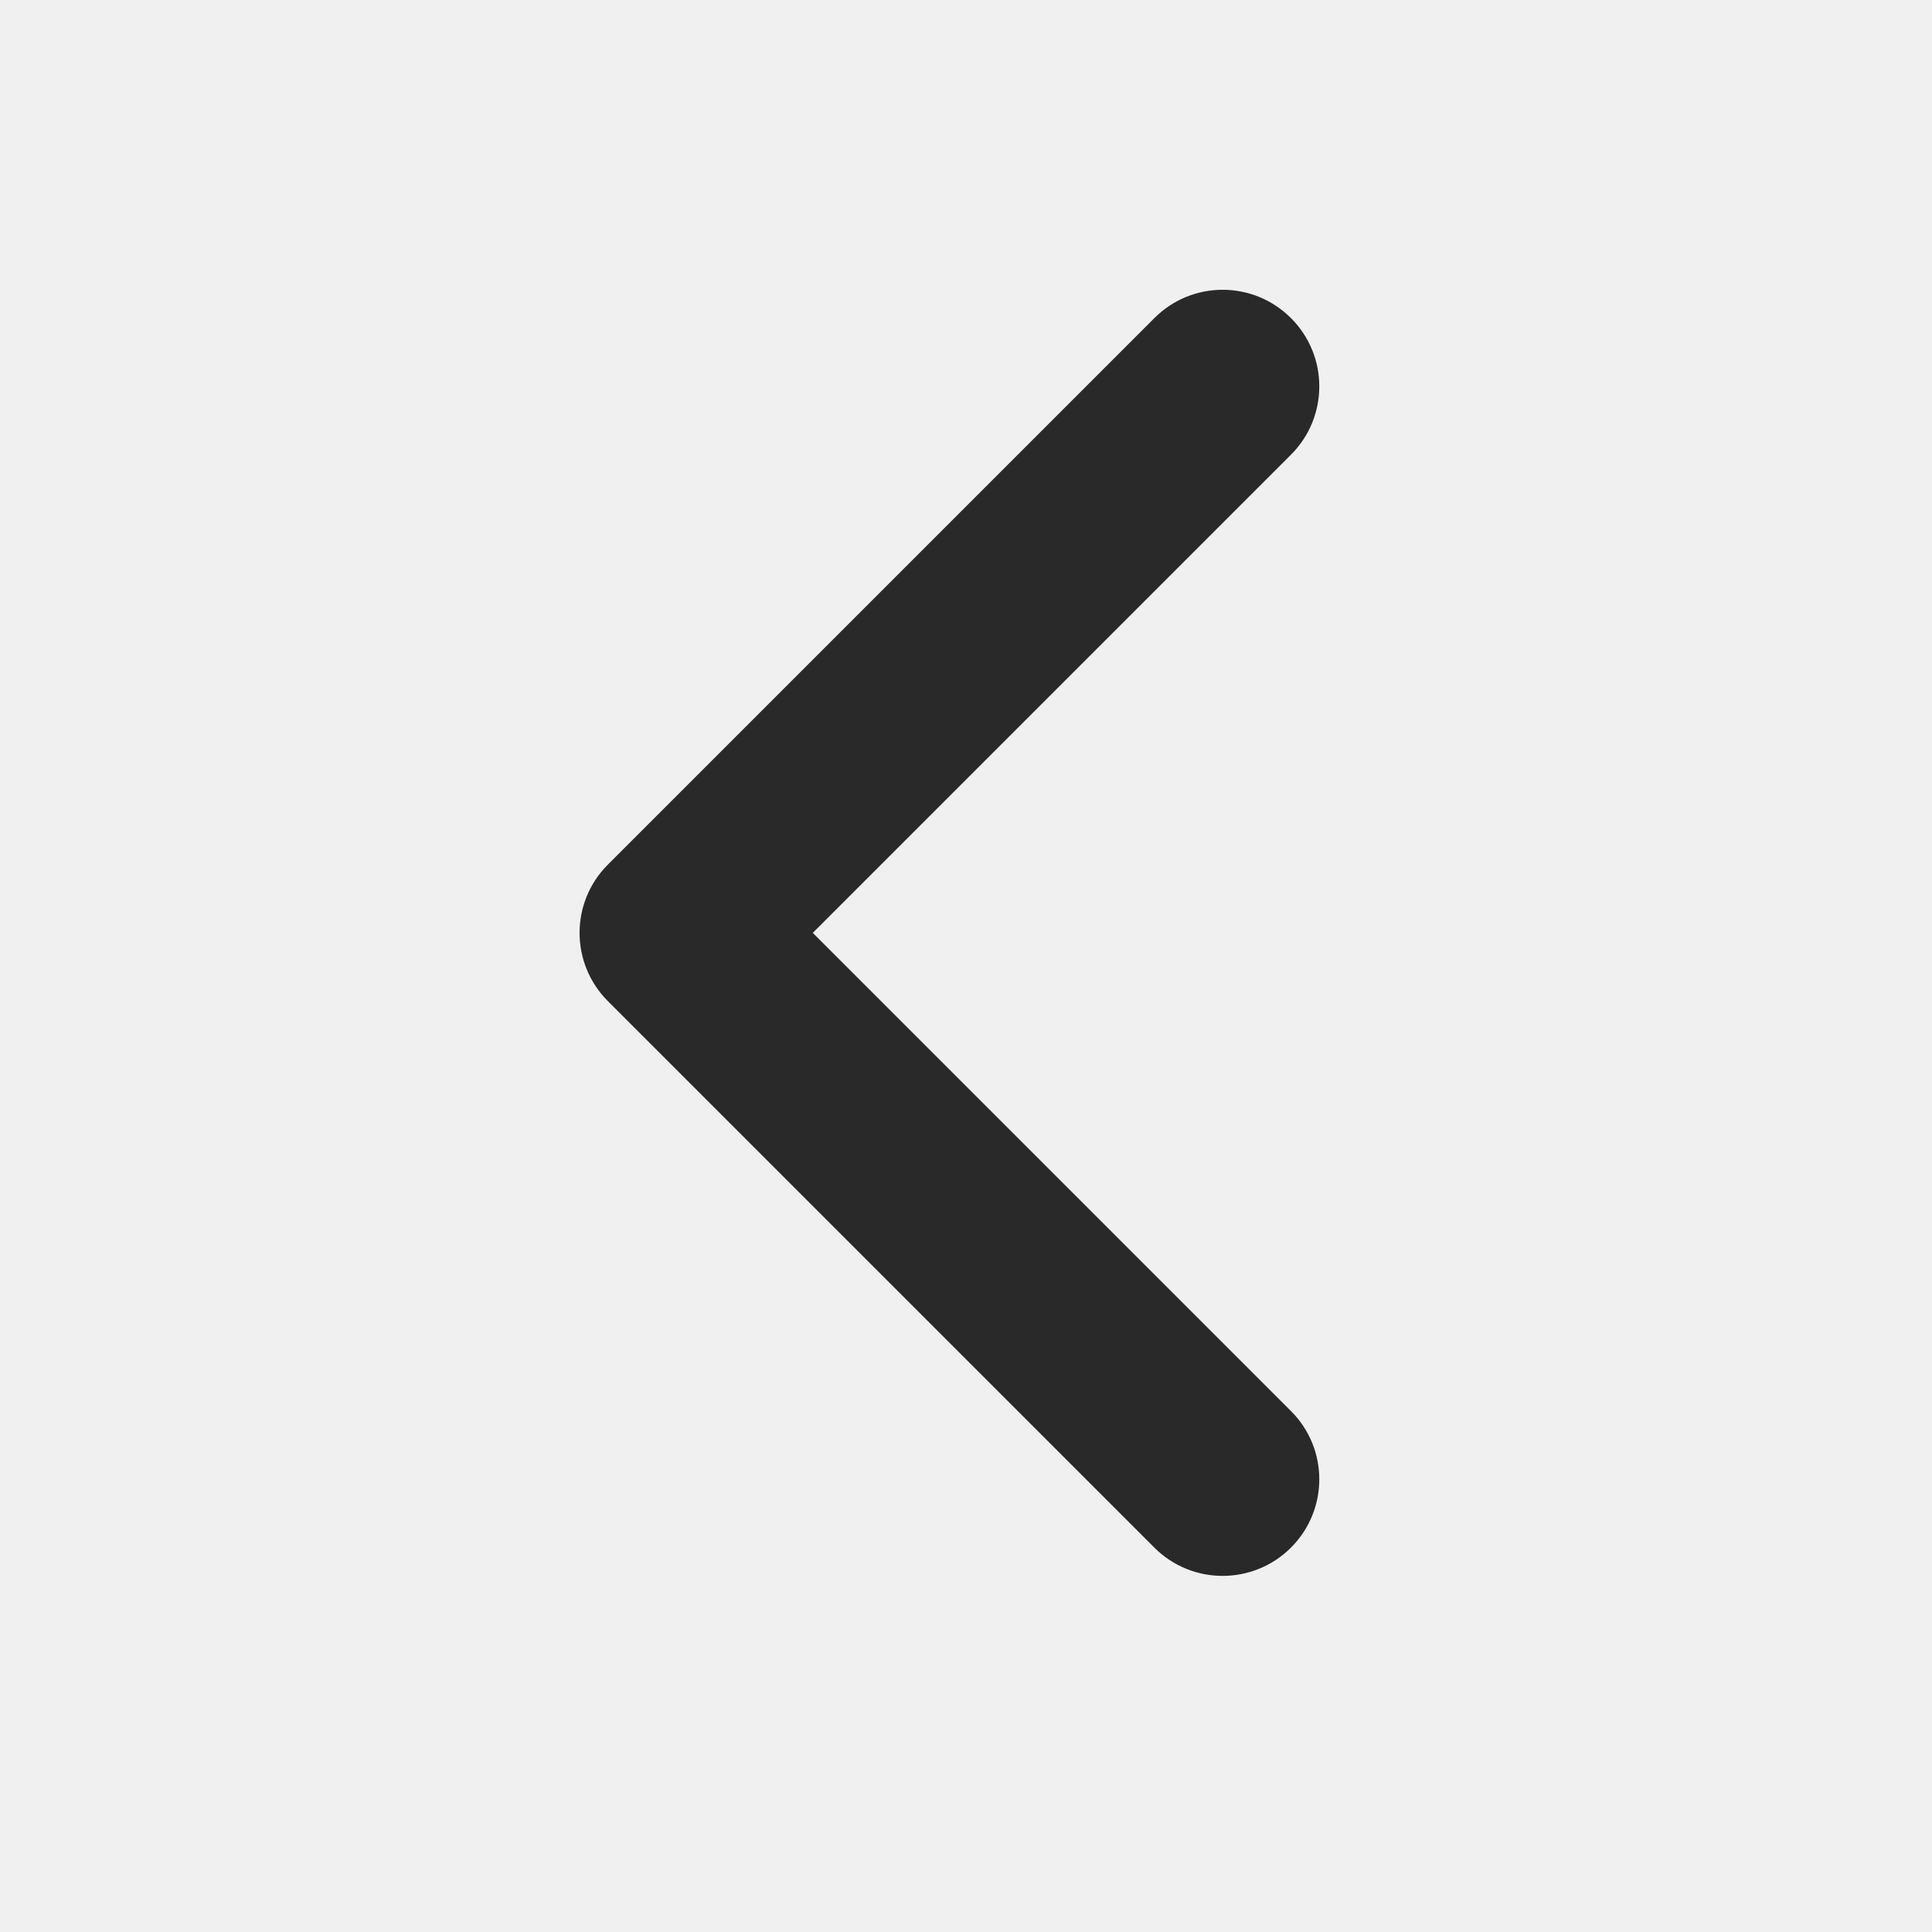
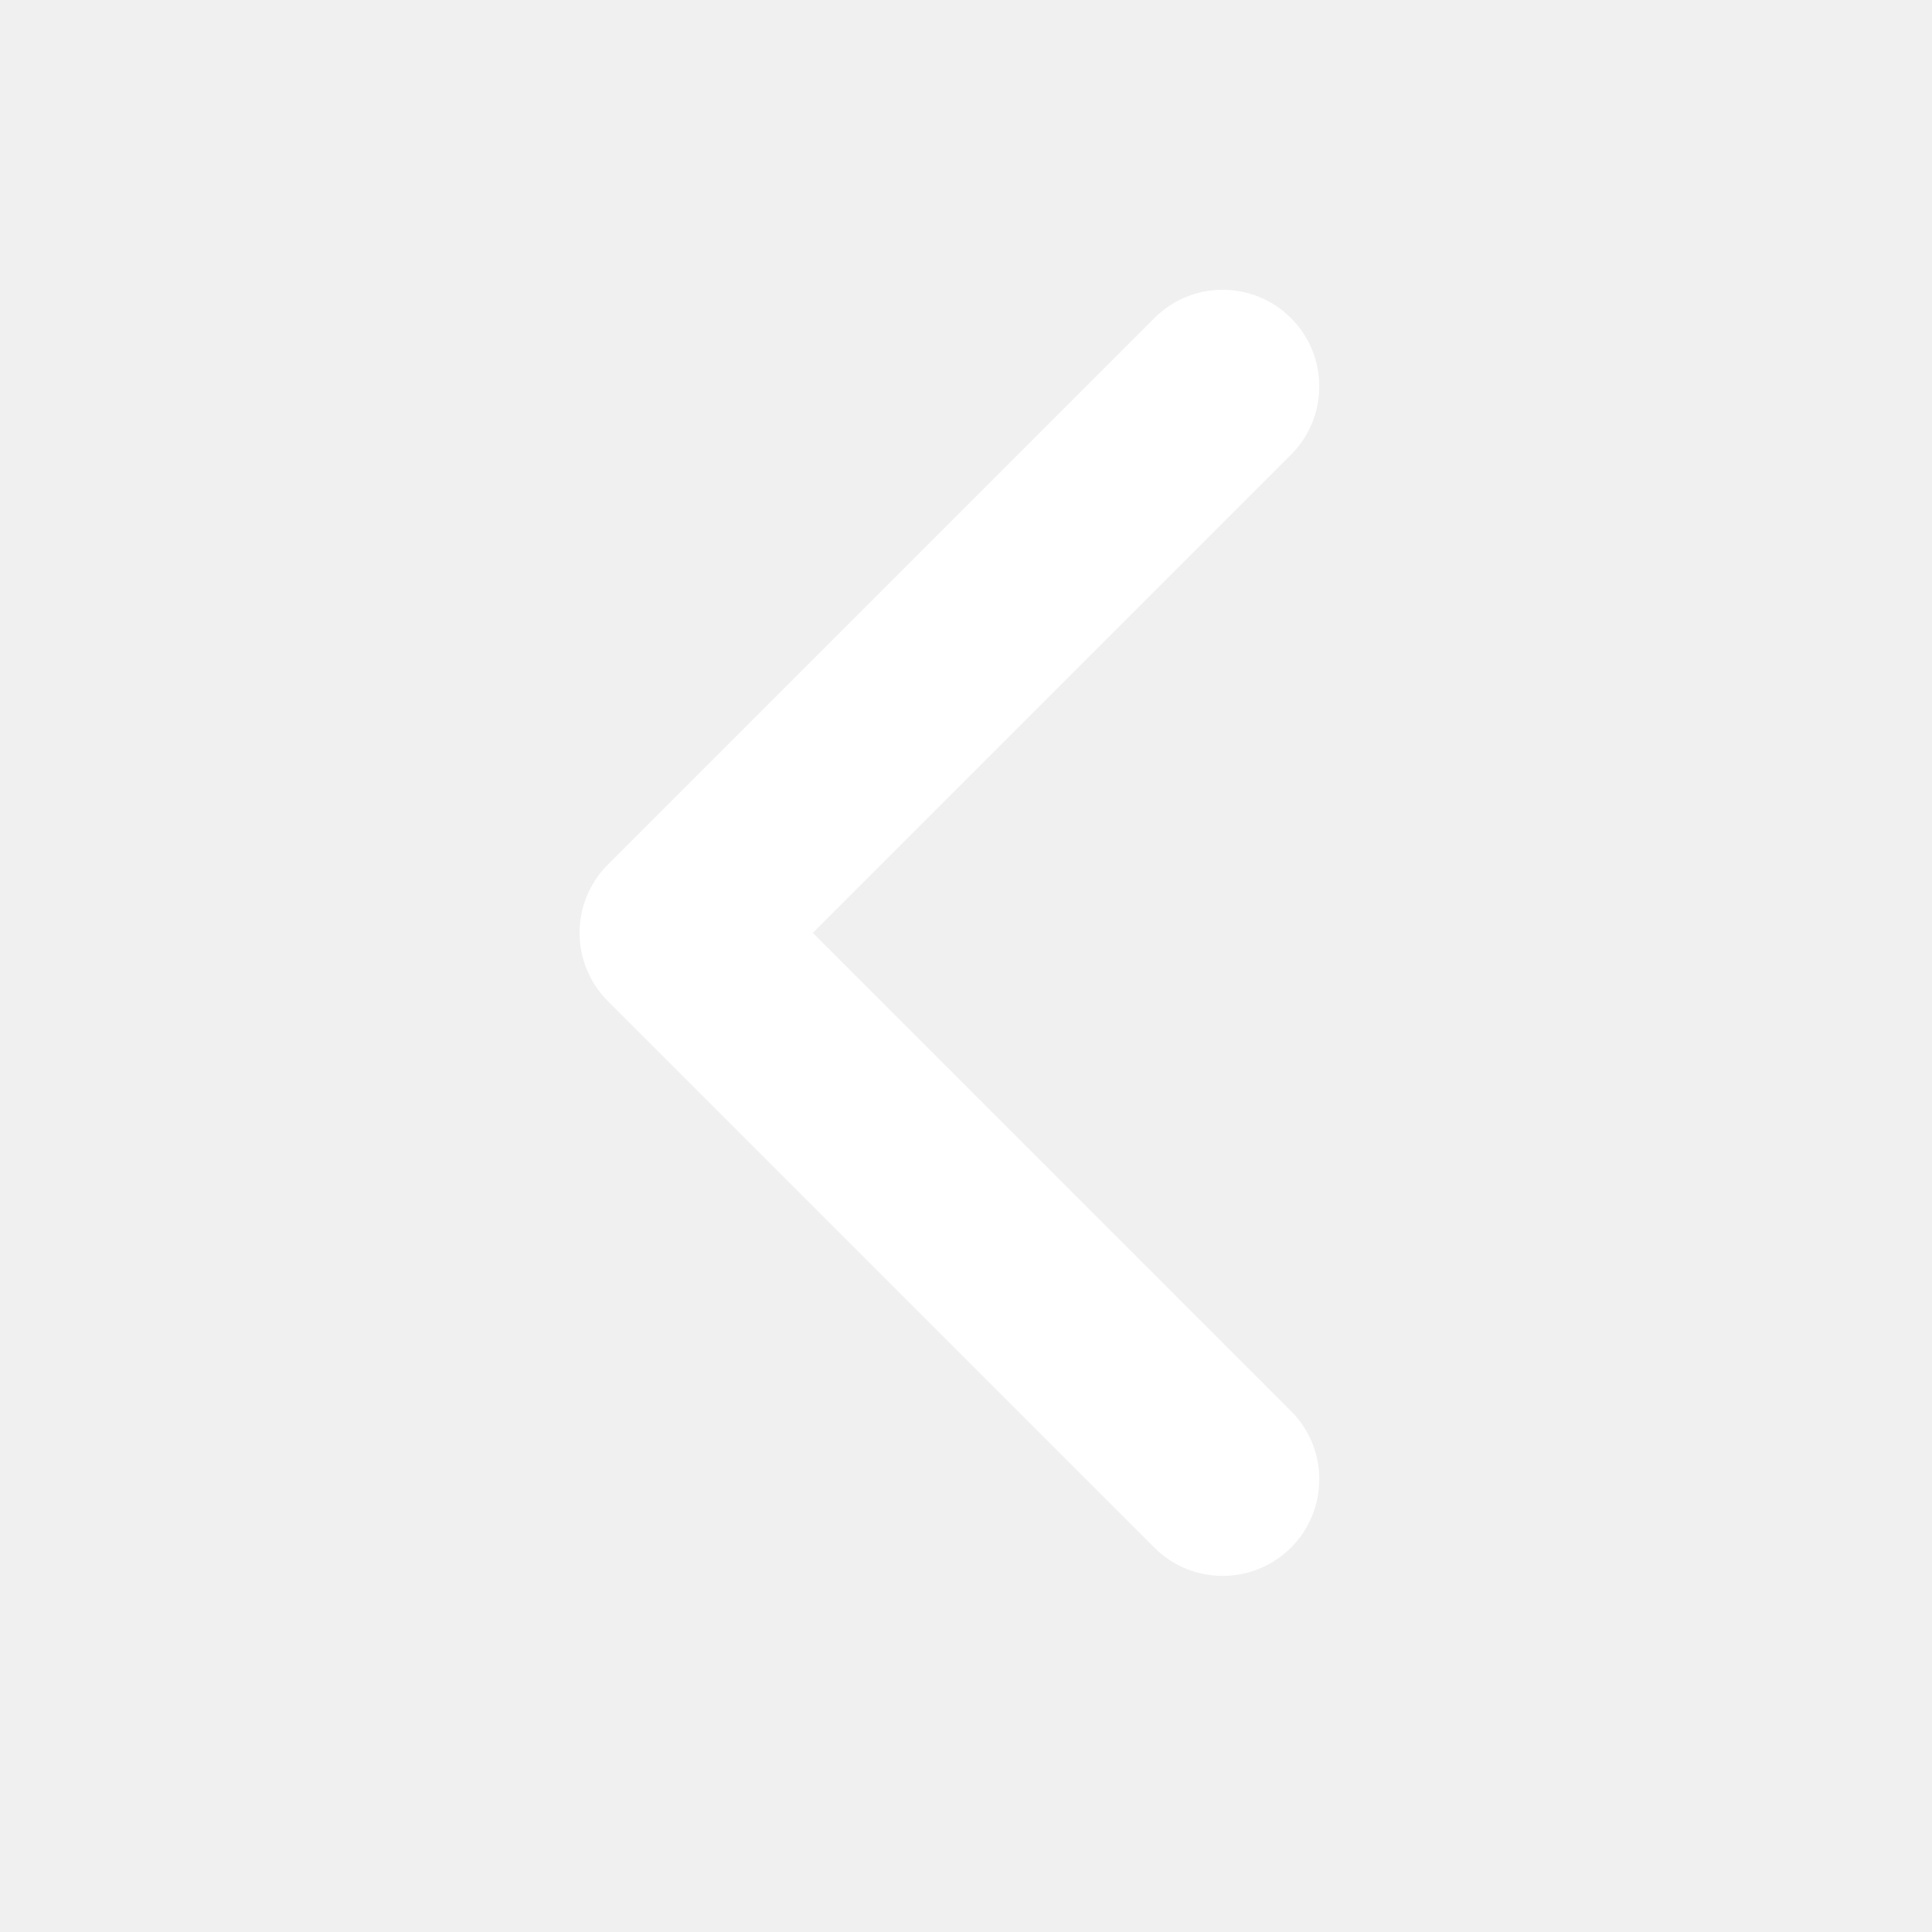
<svg xmlns="http://www.w3.org/2000/svg" width="20" height="20" viewBox="0 0 20 20" fill="none">
-   <path fill-rule="evenodd" clip-rule="evenodd" d="M13.364 16.021C12.973 16.411 12.34 16.411 11.95 16.021L6.293 10.364C5.902 9.973 5.902 9.34 6.293 8.95L11.95 3.293C12.34 2.902 12.973 2.902 13.364 3.293C13.755 3.683 13.755 4.317 13.364 4.707L8.414 9.657L13.364 14.607C13.755 14.997 13.755 15.63 13.364 16.021Z" fill="#292929" />
+   <path fill-rule="evenodd" clip-rule="evenodd" d="M13.364 16.021C12.973 16.411 12.34 16.411 11.95 16.021L6.293 10.364C5.902 9.973 5.902 9.34 6.293 8.95L11.95 3.293C12.34 2.902 12.973 2.902 13.364 3.293C13.755 3.683 13.755 4.317 13.364 4.707L8.414 9.657L13.364 14.607C13.755 14.997 13.755 15.63 13.364 16.021Z" fill="#ffffff" />
</svg>
